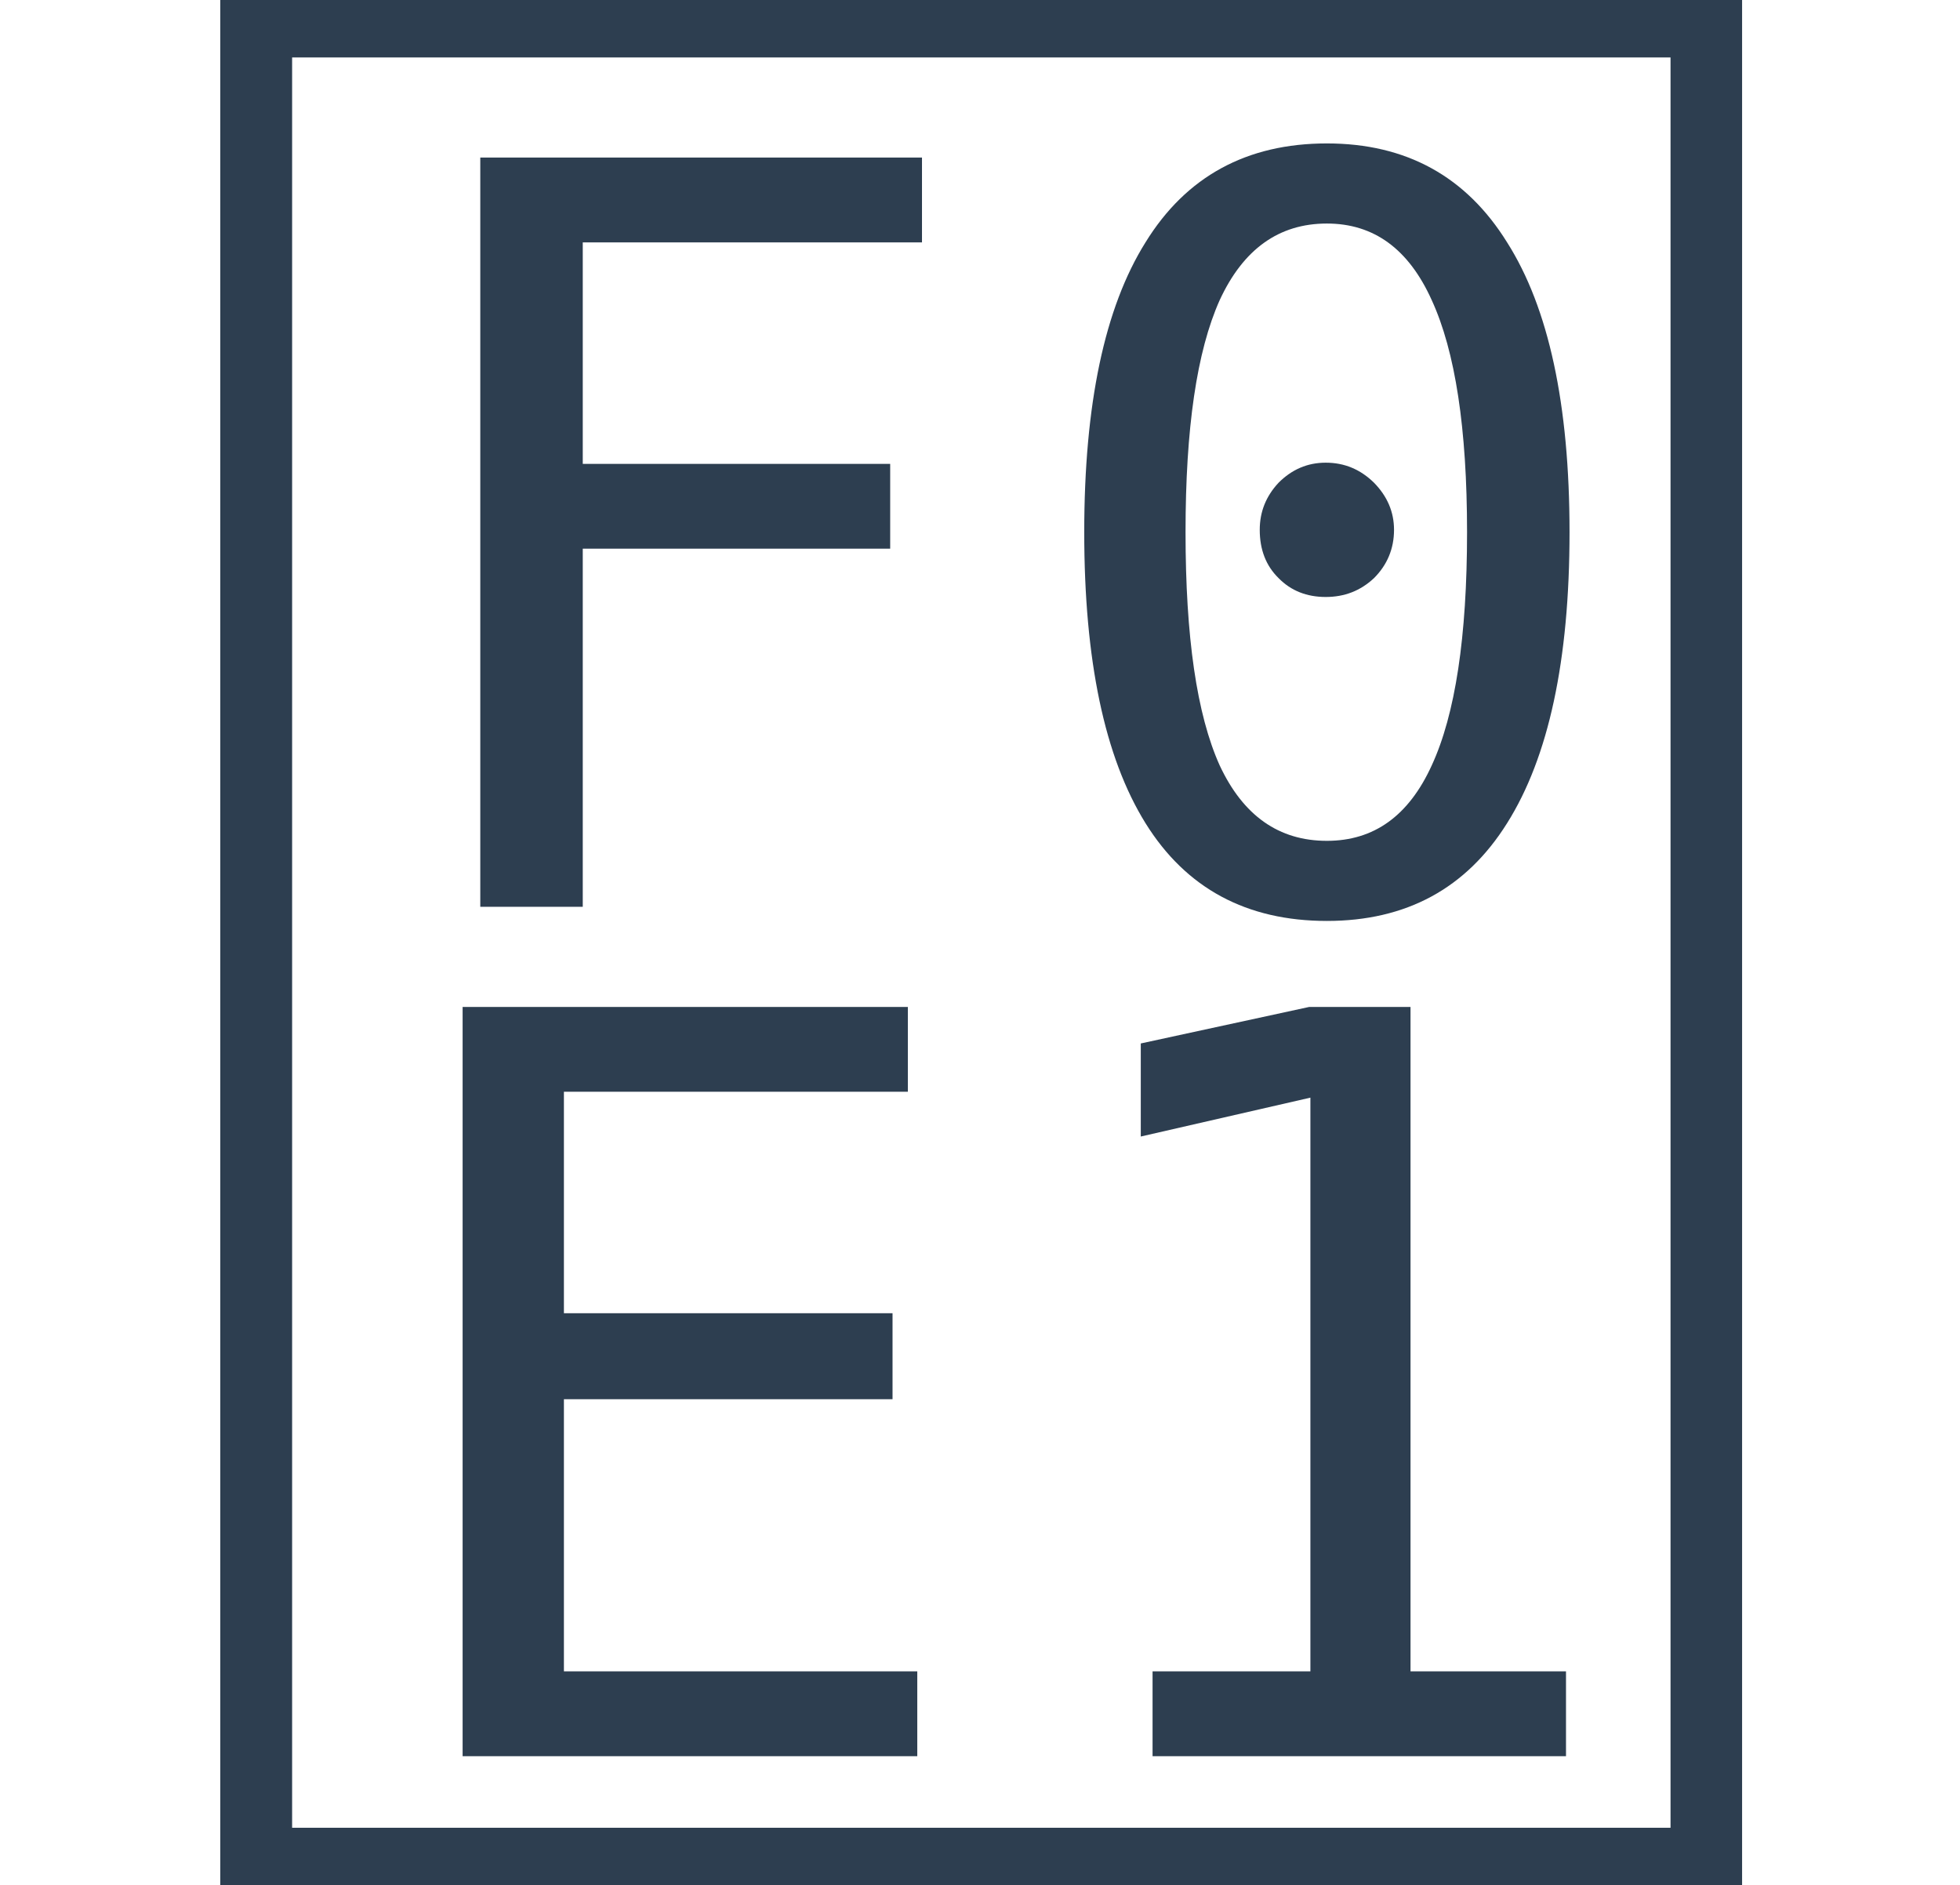
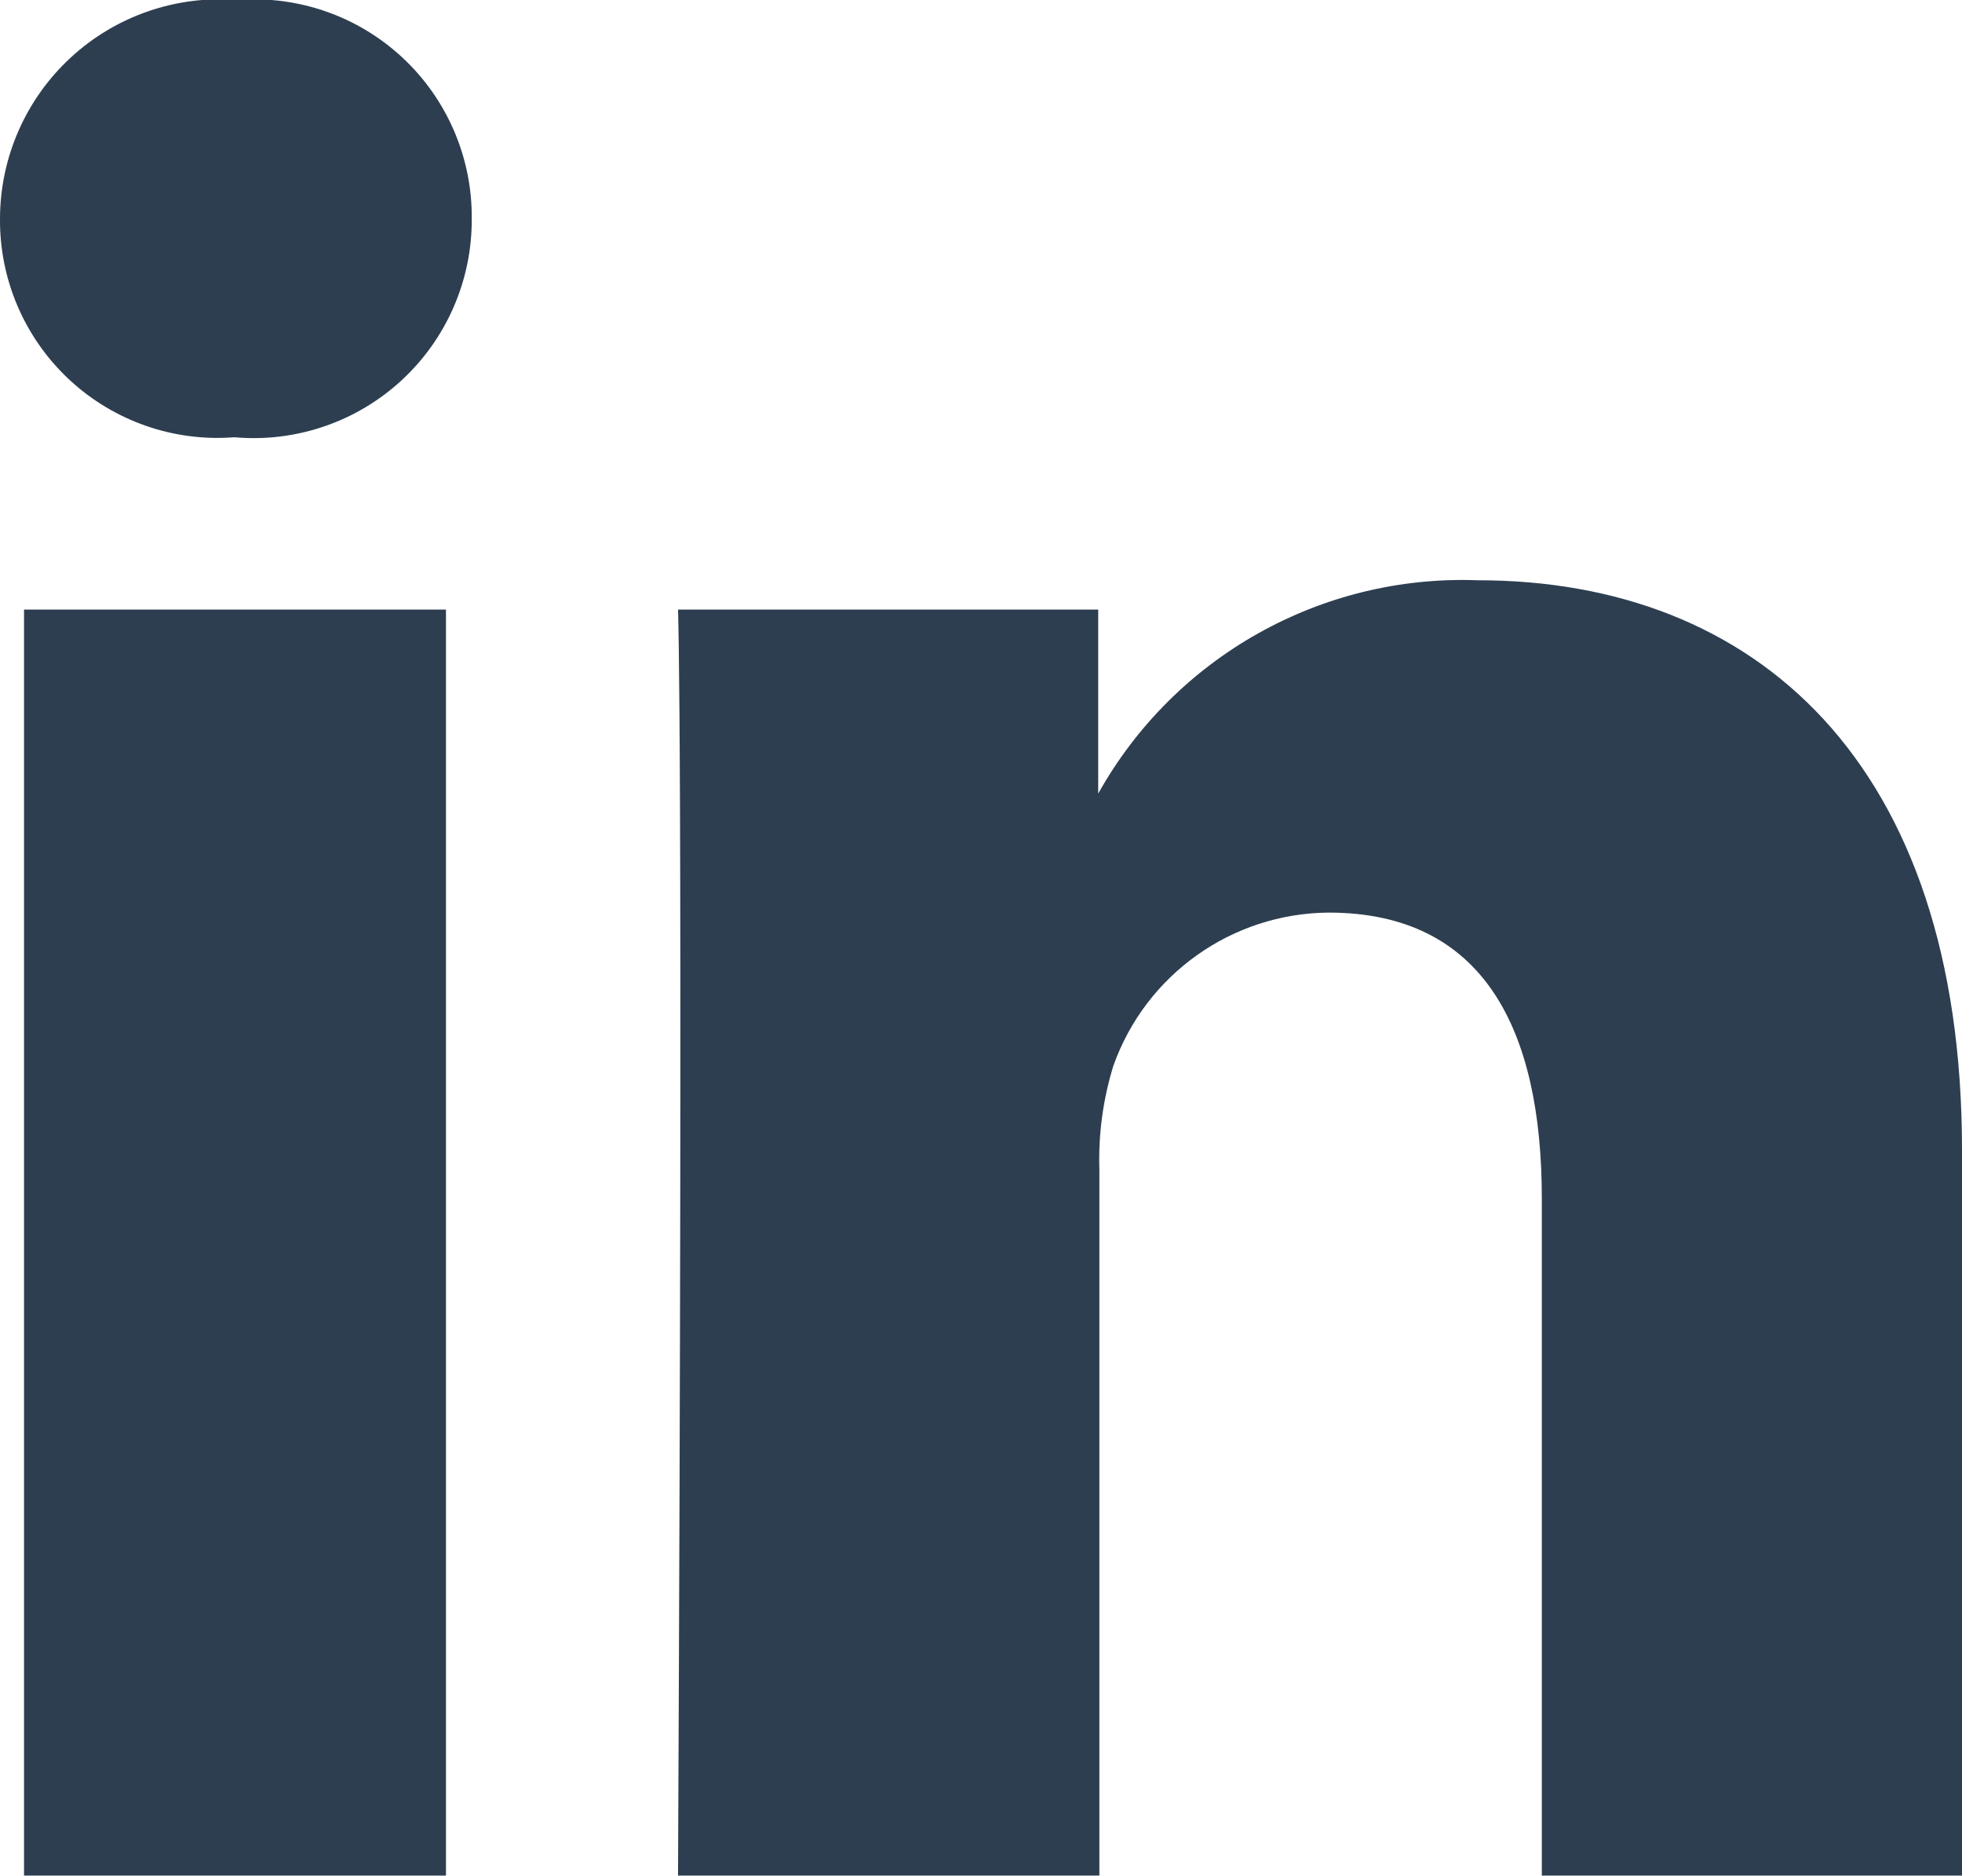
- <svg xmlns="http://www.w3.org/2000/svg" width="26" height="25" viewBox="0 0 26 25">
+ <svg xmlns="http://www.w3.org/2000/svg" height="28px" viewBox="0 0 33.48 32">
  <defs>
-     <style>
-       .cls-1 {
-         font-size: 30px;
-         fill: #2d3e50;
-         text-anchor: middle;
-         font-family: FontAwesome;
-         text-transform: uppercase;
-       }
-     </style>
+     <style>.cls-1{isolation:isolate;}.cls-2{fill:#2d3e50;}</style>
  </defs>
-   <text id="social-li.png_social-li.svg" data-name="social-li.png, social-li.svg" class="cls-1" x="13.016" y="23.293">
-     <tspan x="13.016"></tspan>
-   </text>
+   <g id="Layer_2" data-name="Layer 2">
+     <g id="Layer_1-2" data-name="Layer 1">
+       <g class="cls-1">
+         <path class="cls-2" d="M4,7.46H4A3.71,3.71,0,0,1,0,3.73,3.75,3.75,0,0,1,4.05,0a3.71,3.71,0,0,1,4,3.73A3.72,3.72,0,0,1,4,7.46ZM7.61,32H.41V10.4H7.61Zm25.88,0H26.31V20.45c0-2.9-1-4.88-3.64-4.88A3.93,3.93,0,0,0,19,18.18a5.41,5.41,0,0,0-.24,1.77V32H11.57c.09-19.57,0-21.6,0-21.6h7.17v3.14h0A7.12,7.12,0,0,1,25.22,9.9c4.73,0,8.26,3.1,8.26,9.72Z" />
+       </g>
+     </g>
+   </g>
</svg>
